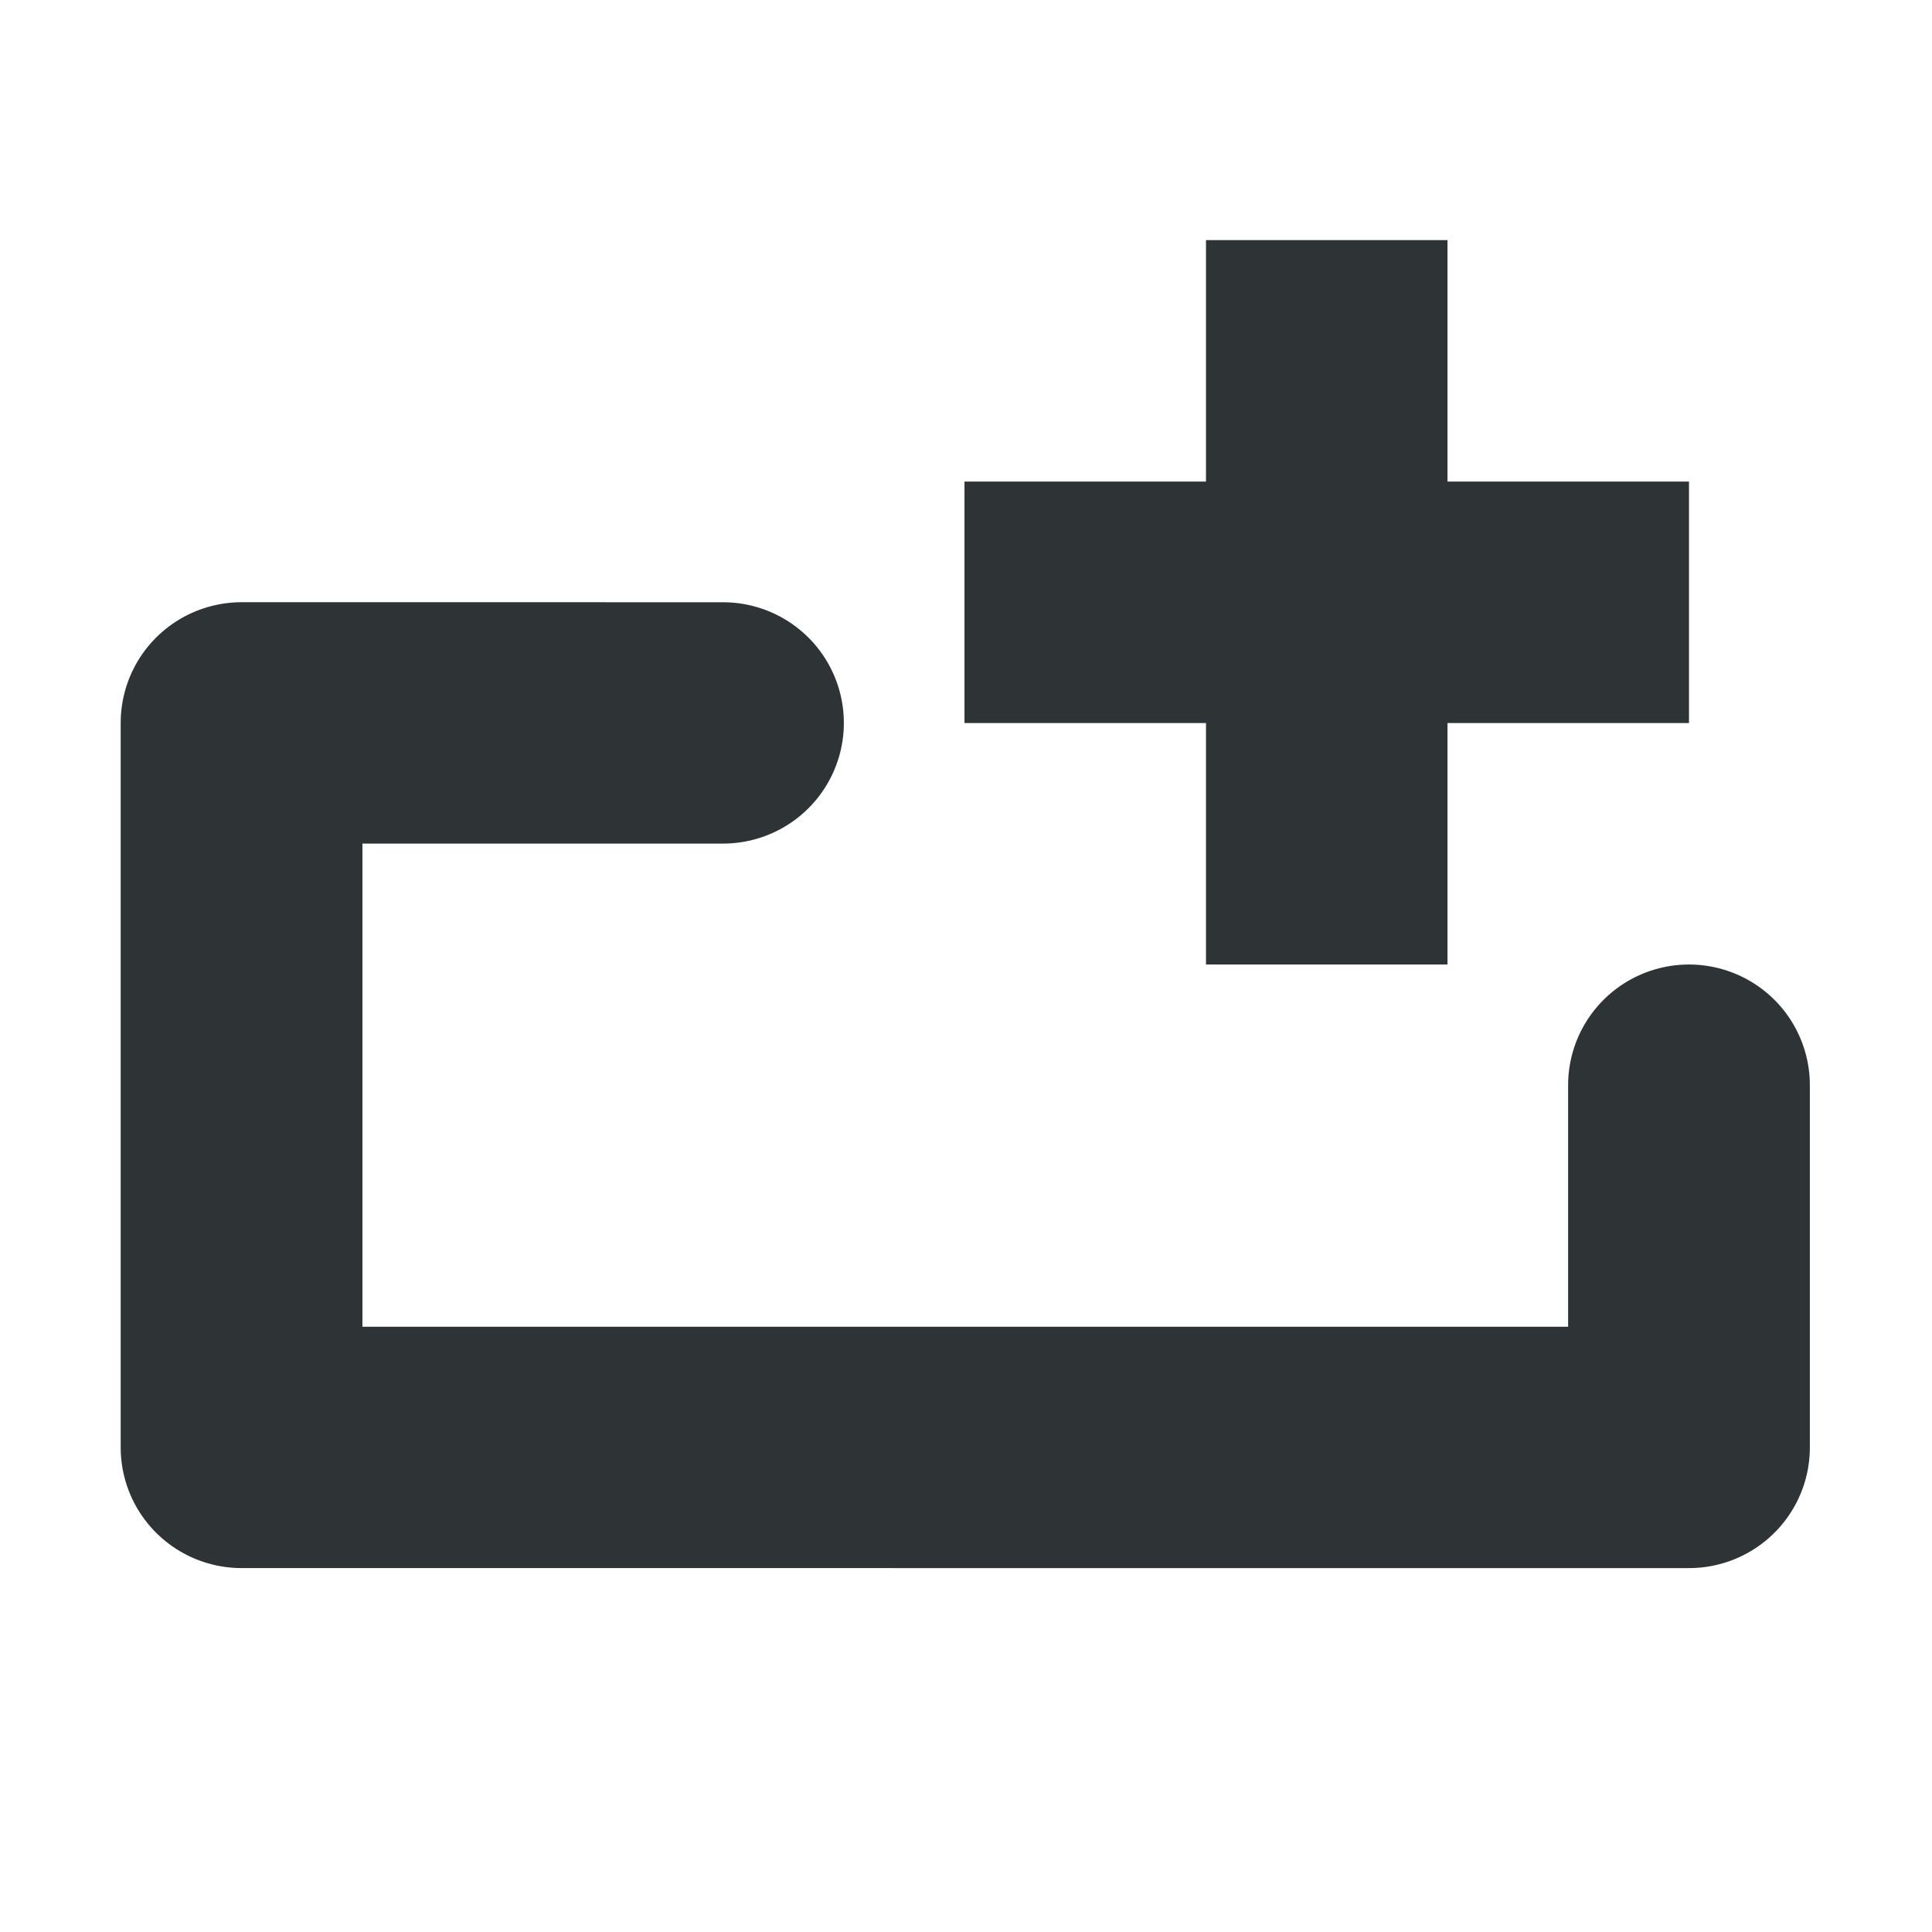
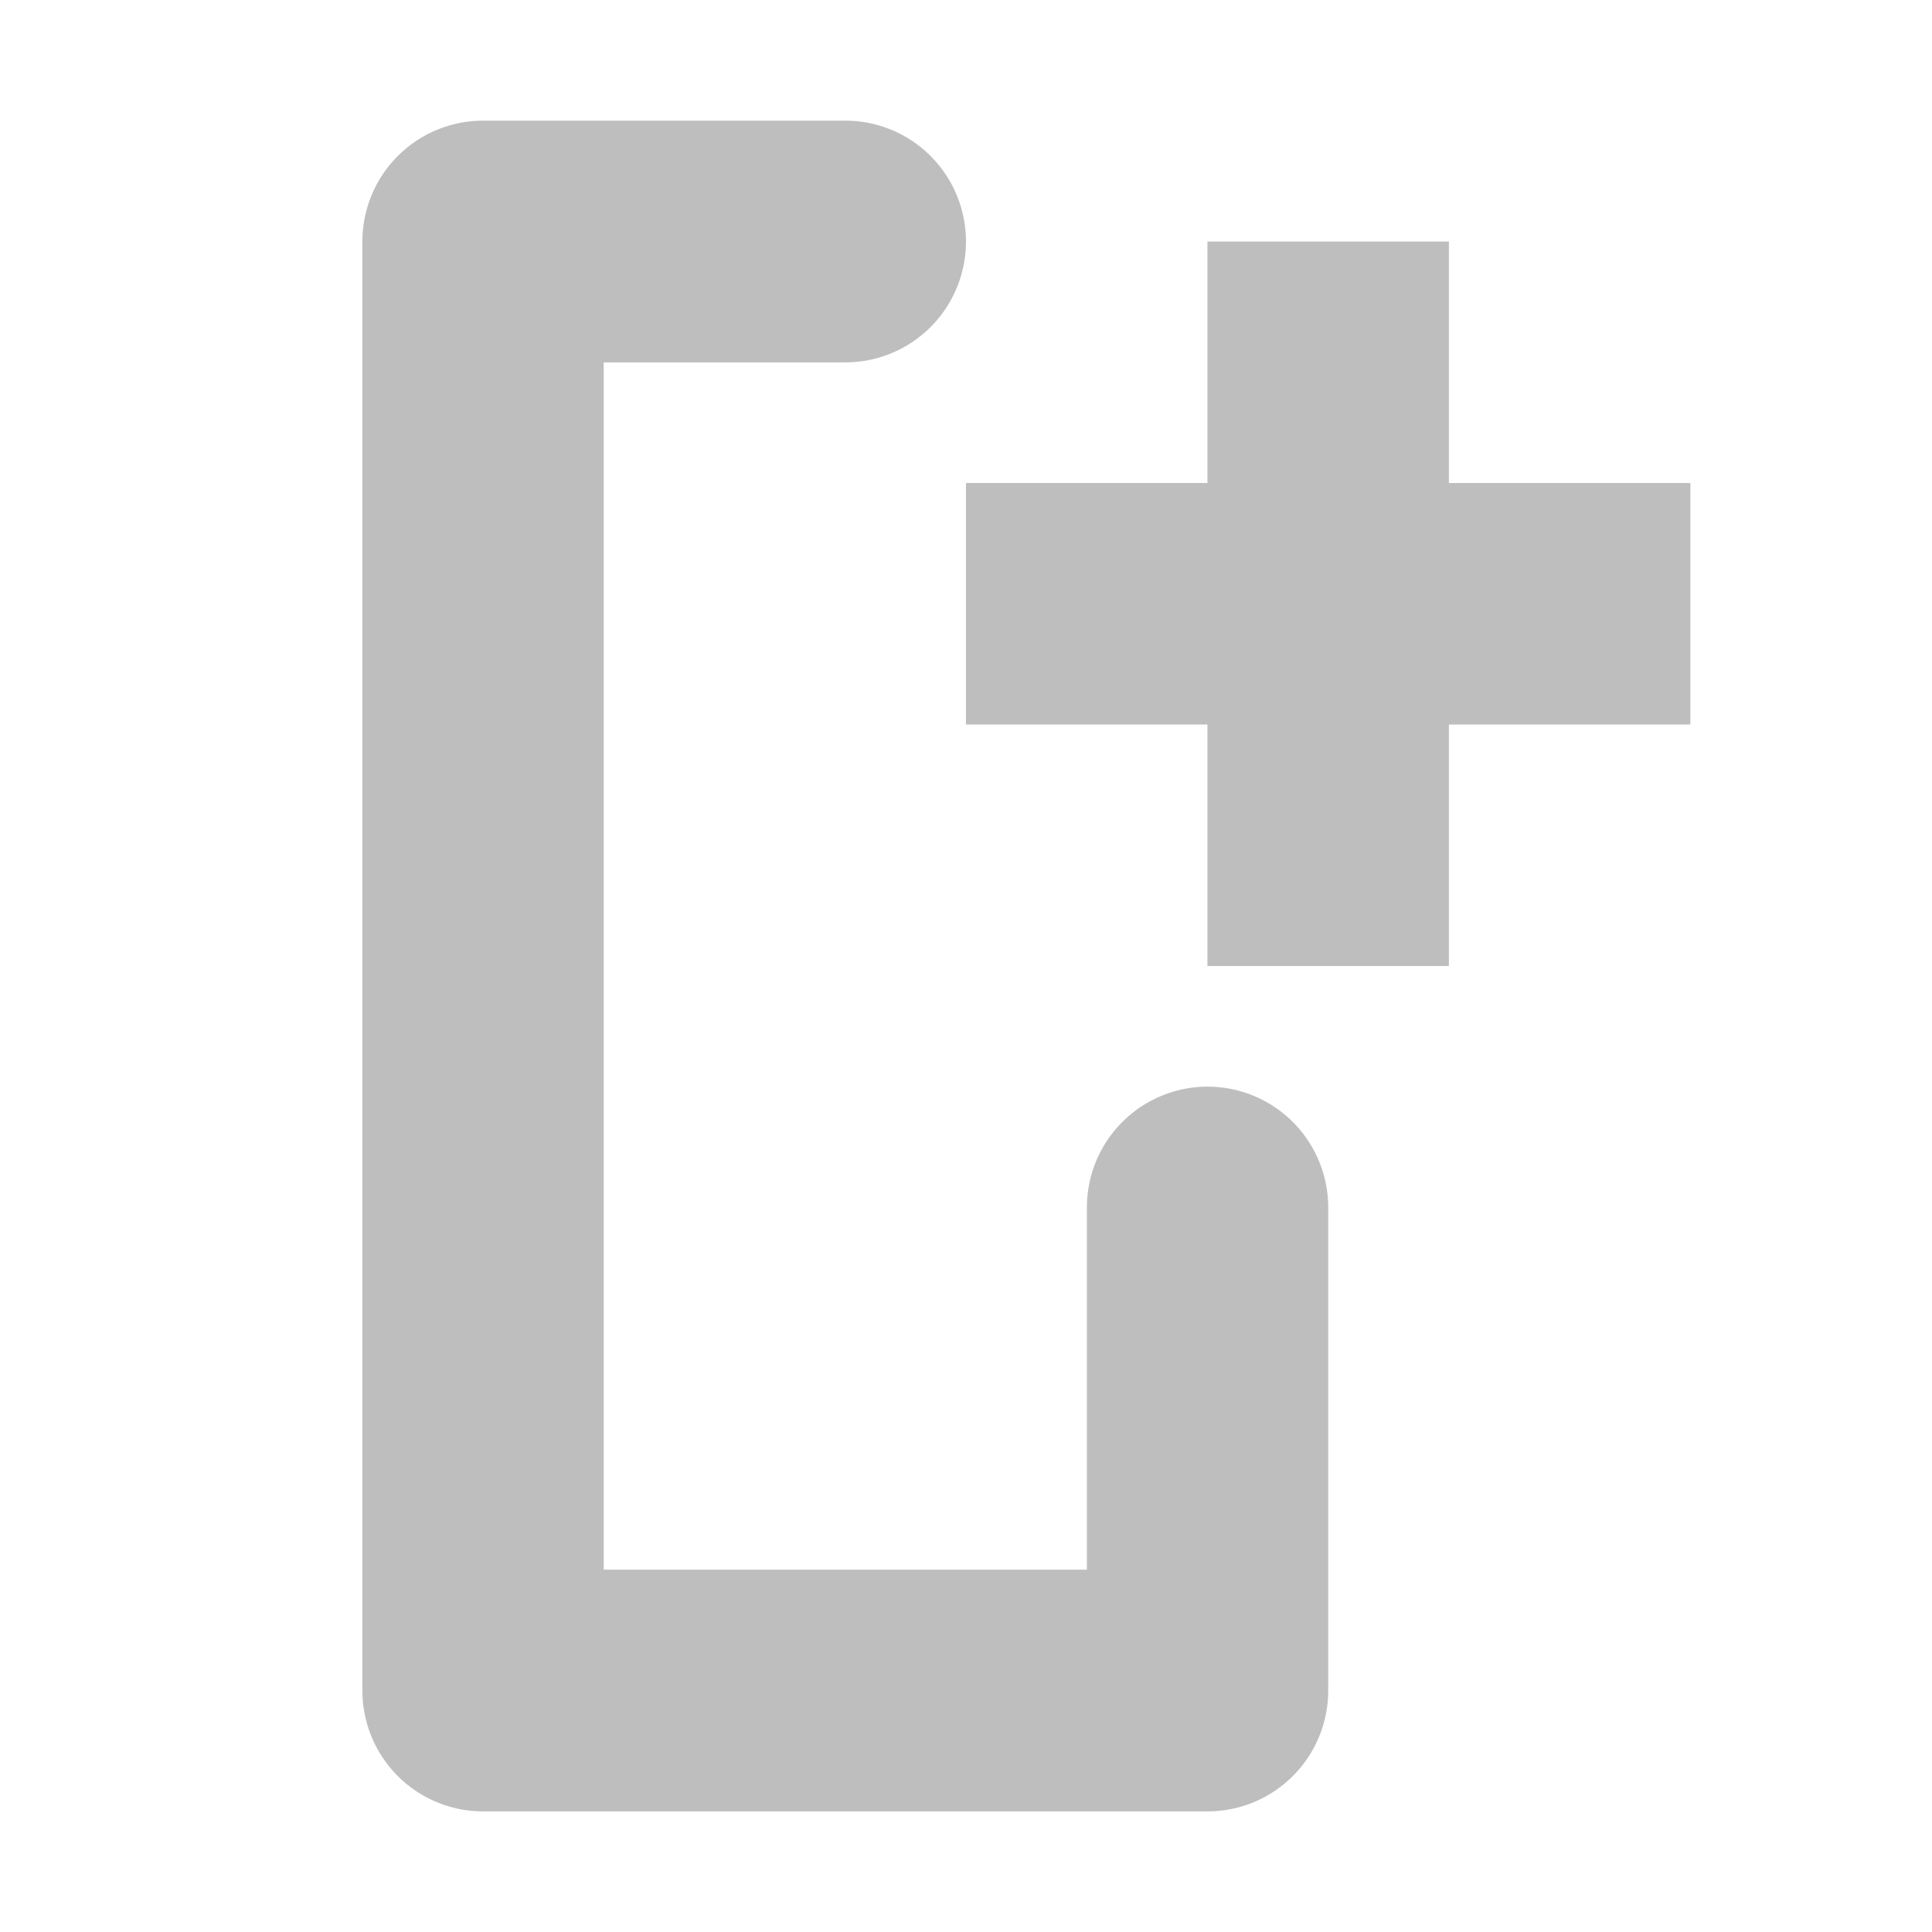
<svg xmlns="http://www.w3.org/2000/svg" width="16" height="16" viewBox="0 0 16 16" id="svg4307" version="1.1">
  <defs id="defs4309" />
  <g id="layer1" transform="translate(0,-1036.362)">
    <g transform="matrix(0.9983504,0,0,1,-159.7361,549.3622)" id="g4855" style="display:inline">
-       <g id="g4889" transform="matrix(0,-0.9983504,-1.001652,0,663.8184,662.7233)">
-         <rect ry="0" rx="0" y="487" x="160" height="16" width="16" id="rect4857" style="color:#bebebe;display:inline;overflow:visible;visibility:visible;fill:none;stroke:none;stroke-width:1;marker:none" />
-         <path style="display:inline;fill:none;stroke:#2e3436;stroke-width:2.002;stroke-linecap:round;stroke-linejoin:round;stroke-miterlimit:4;stroke-dasharray:none;stroke-opacity:1" d="m 170.017,497 2.1e-4,3.987 -6.01,0 -2.1e-4,-11.987 3.005,0" id="path4859" />
-         <path id="path4861" d="m 170.016,489 0,2 -2.003,0 0,2 2.003,0 0,2 2.003,0 0,-2 2.003,0 0,-2 -2.003,0 0,-2 -2.003,0 z" style="display:inline;fill:#2e3436;fill-opacity:1;stroke:none" />
+       <g id="g4889">
+         <g id="g4139">
+           <path id="path4859" d="m 170.017,497 0,4 -6.01,0 0,-12 3.005,0" style="display:inline;fill:none;fill-opacity:0;stroke:#bebebe;stroke-width:2.002;stroke-linecap:round;stroke-linejoin:round;stroke-miterlimit:4;stroke-dasharray:none;stroke-opacity:1" />
+           <path style="display:inline;fill:#bebebe;fill-opacity:1;stroke:none" d="m 170.016,489 0,2 -2.003,0 0,2 2.003,0 0,2 2.003,0 0,-2 2.003,0 0,-2 -2.003,0 0,-2 -2.003,0 z" id="path4861" />
+         </g>
      </g>
    </g>
  </g>
</svg>
